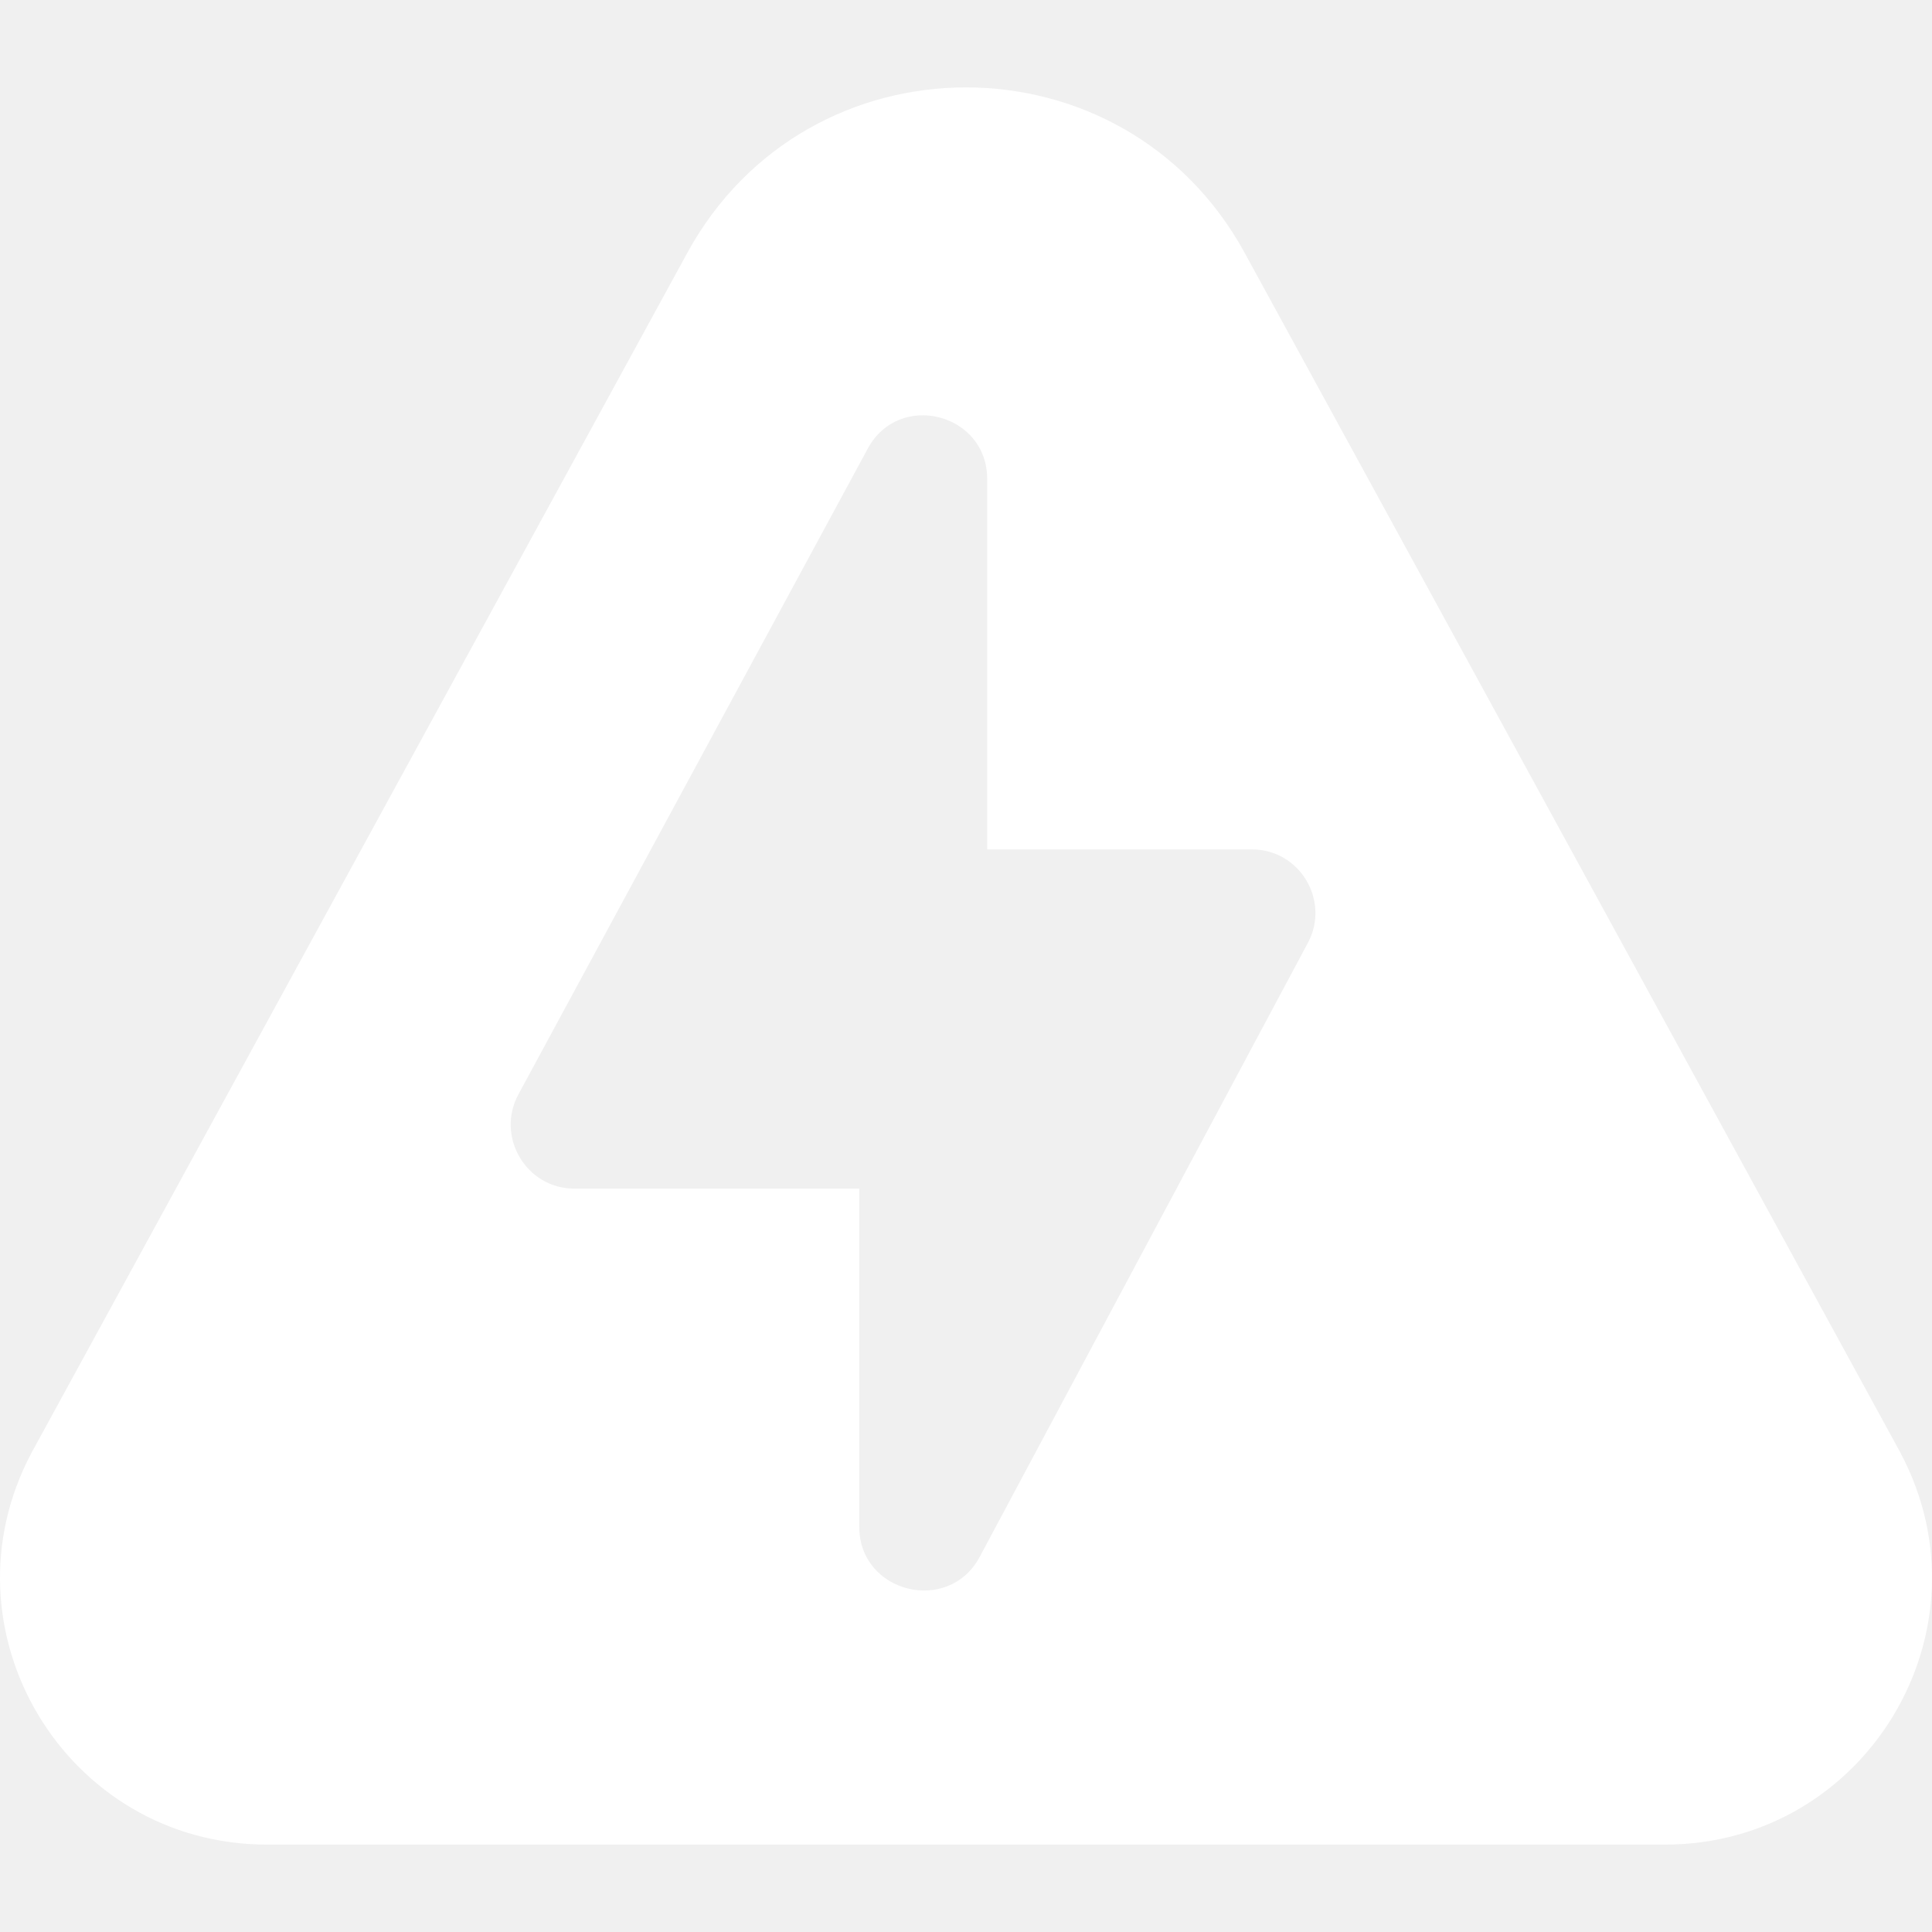
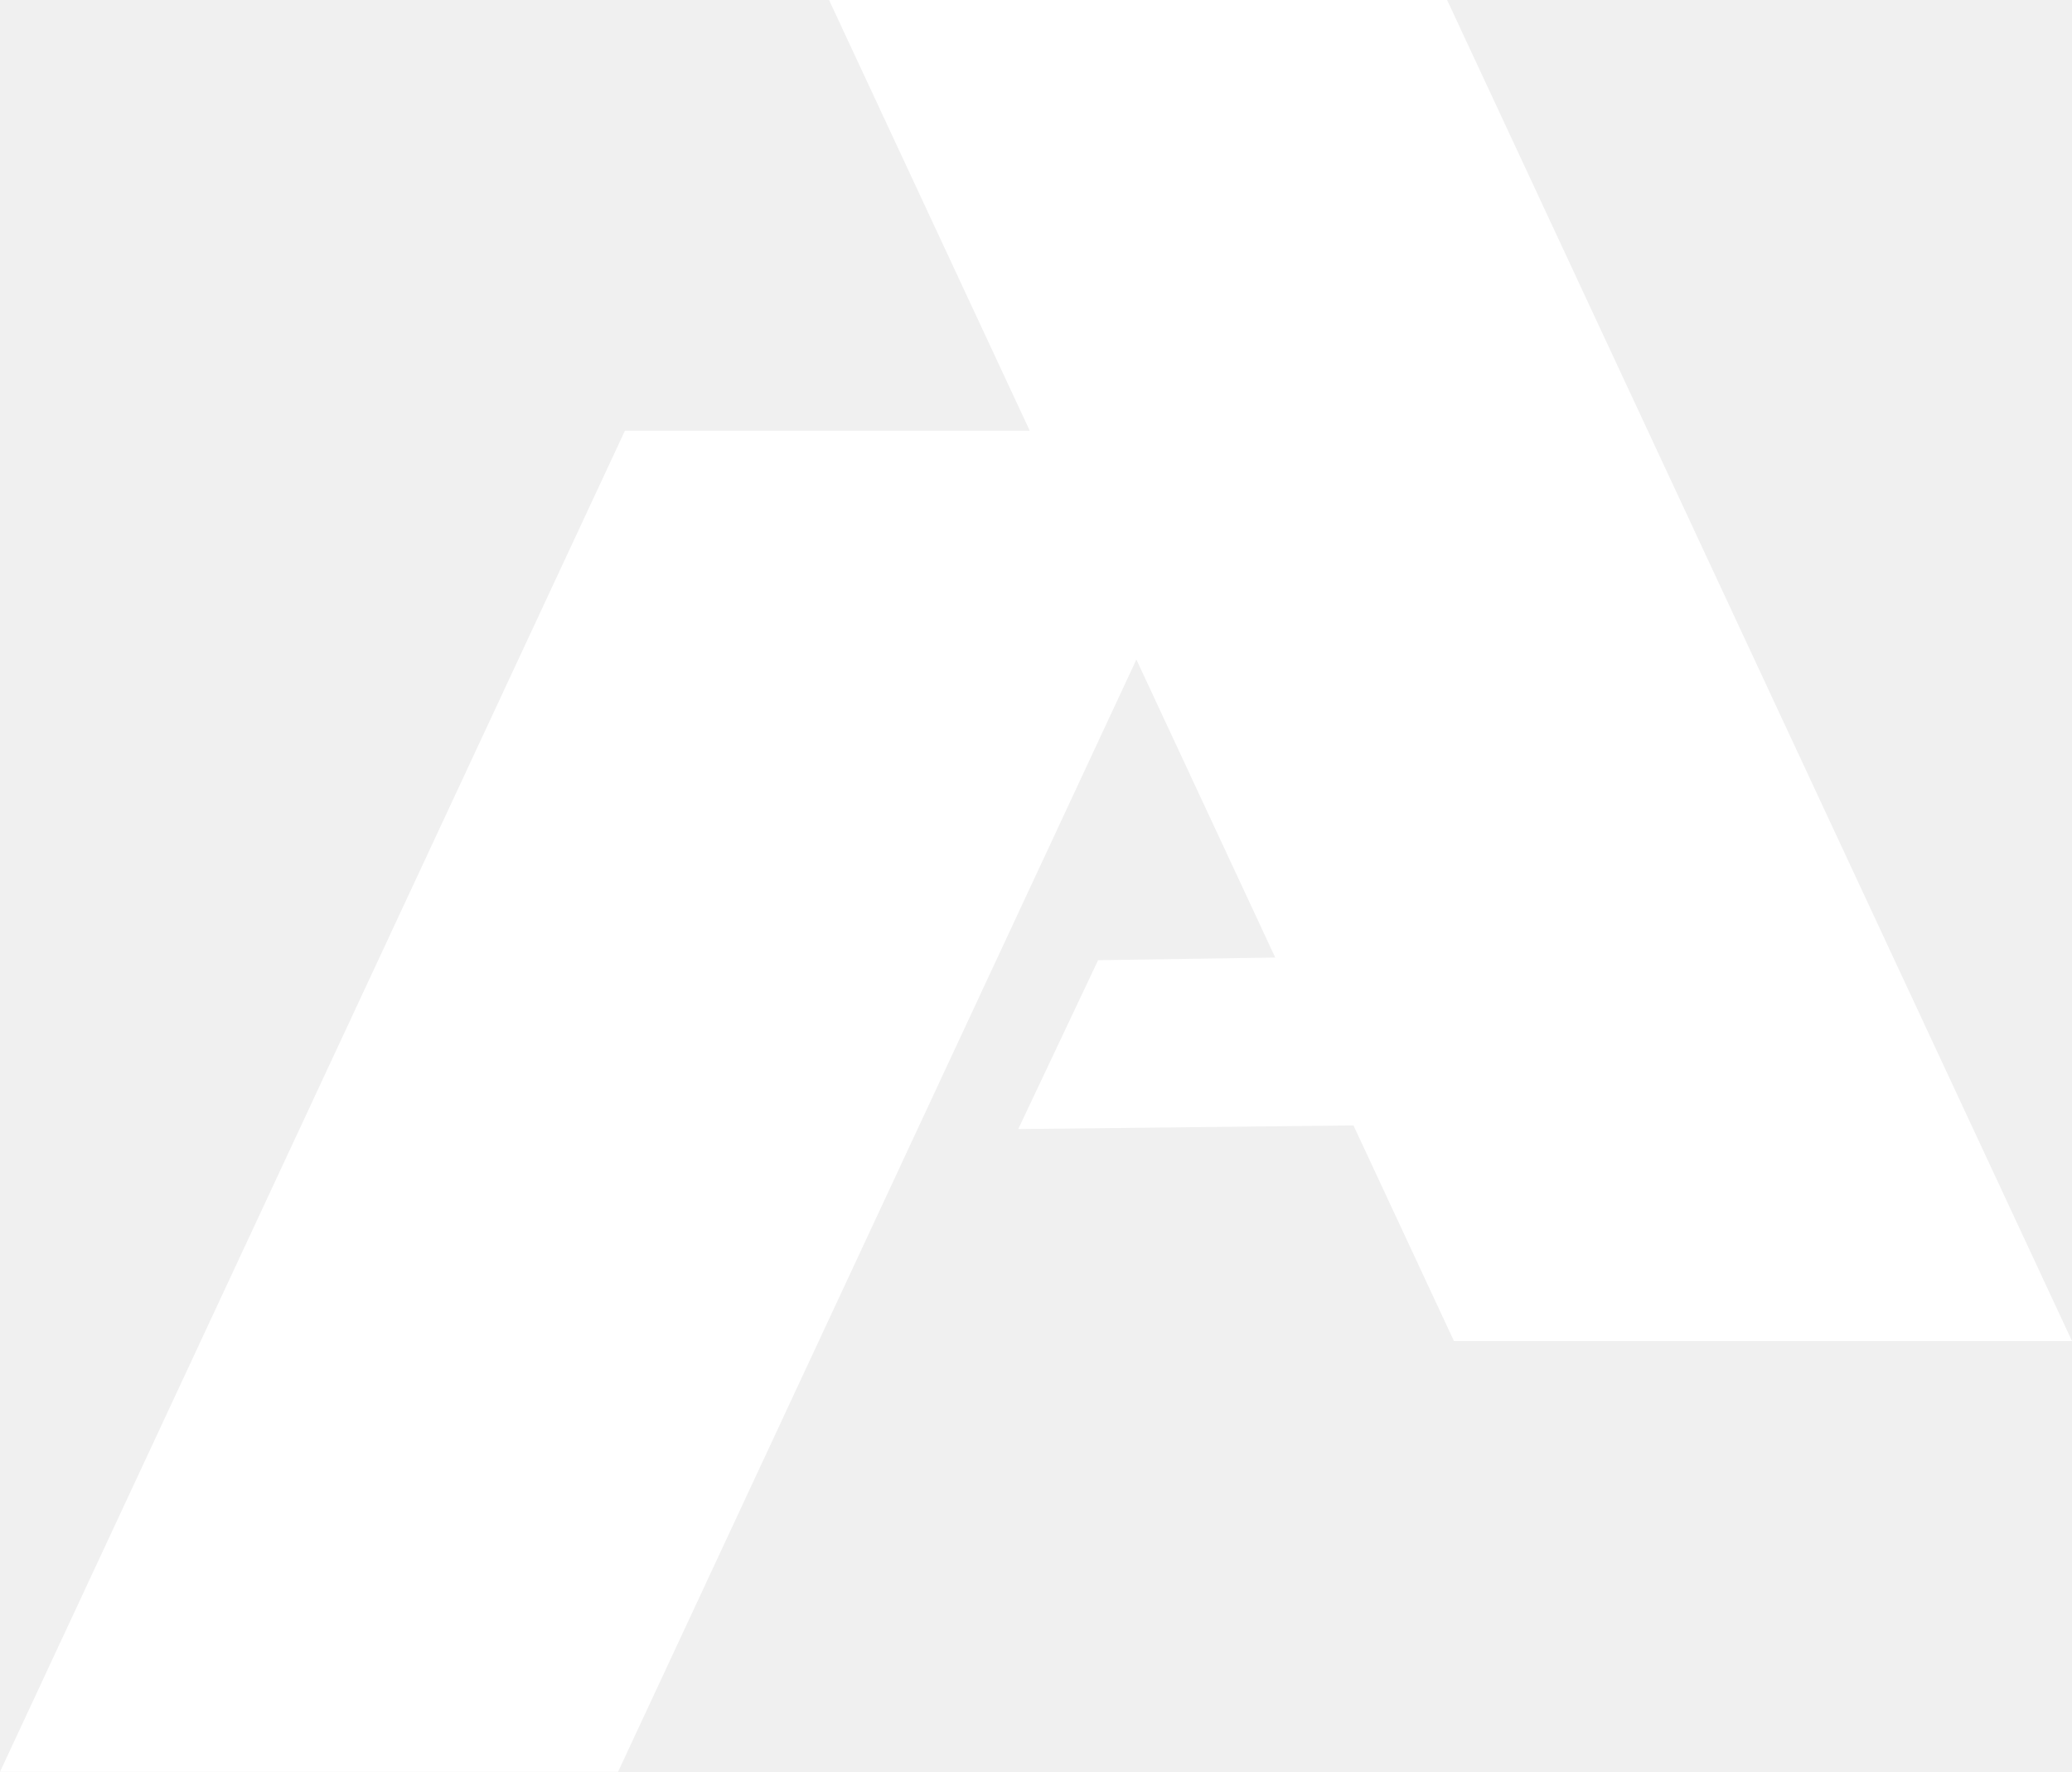
- <svg xmlns="http://www.w3.org/2000/svg" fill="white" height="800px" width="800px" version="1.1" id="Layer_1" viewBox="0 0 512 512" xml:space="preserve">
-   <g id="SVGRepo_bgCarrier" stroke-width="0" />
-   <g id="SVGRepo_tracerCarrier" stroke-linecap="round" stroke-linejoin="round" />
-   <g id="SVGRepo_iconCarrier">
-     <g>
-       <g>
-         <path d="M503.581,384.894c-0.022-0.044-0.055-0.099-0.076-0.154L329.856,67.019c-31.962-58.479-115.761-58.469-147.717,0 L8.414,384.894c-25.098,47.048,8.96,103.943,62.361,103.943h370.443C494.543,488.837,528.715,432.01,503.581,384.894z M346.603,249.868L259.625,412.6c-8.272,15.449-31.909,9.513-31.909-7.935v-89.671h-75.53c-12.739,0-20.85-13.765-14.806-24.959 l92.589-171.155c8.294-15.372,31.641-9.35,31.641,8.012v98.206h70.143C344.478,225.099,352.569,238.689,346.603,249.868z" />
-       </g>
-     </g>
-   </g>
+ <svg xmlns="http://www.w3.org/2000/svg" id="Layer_1" data-name="Layer 1" viewBox="0 0 955.7 817.22">
+   <defs>
+     <style>
+       .cls-1 {
+         fill: #fff;
+       }
+     </style>
+   </defs>
+   <polygon class="cls-1" points="955.7 618.52 667.47 0 382.39 0 474.98 198.69 288.23 198.69 0 817.22 285.08 817.22 524.15 304.2 588.2 441.66 506.48 442.88 469.66 520.77 624.28 519.08 670.62 618.52 955.7 618.52" />
</svg>
